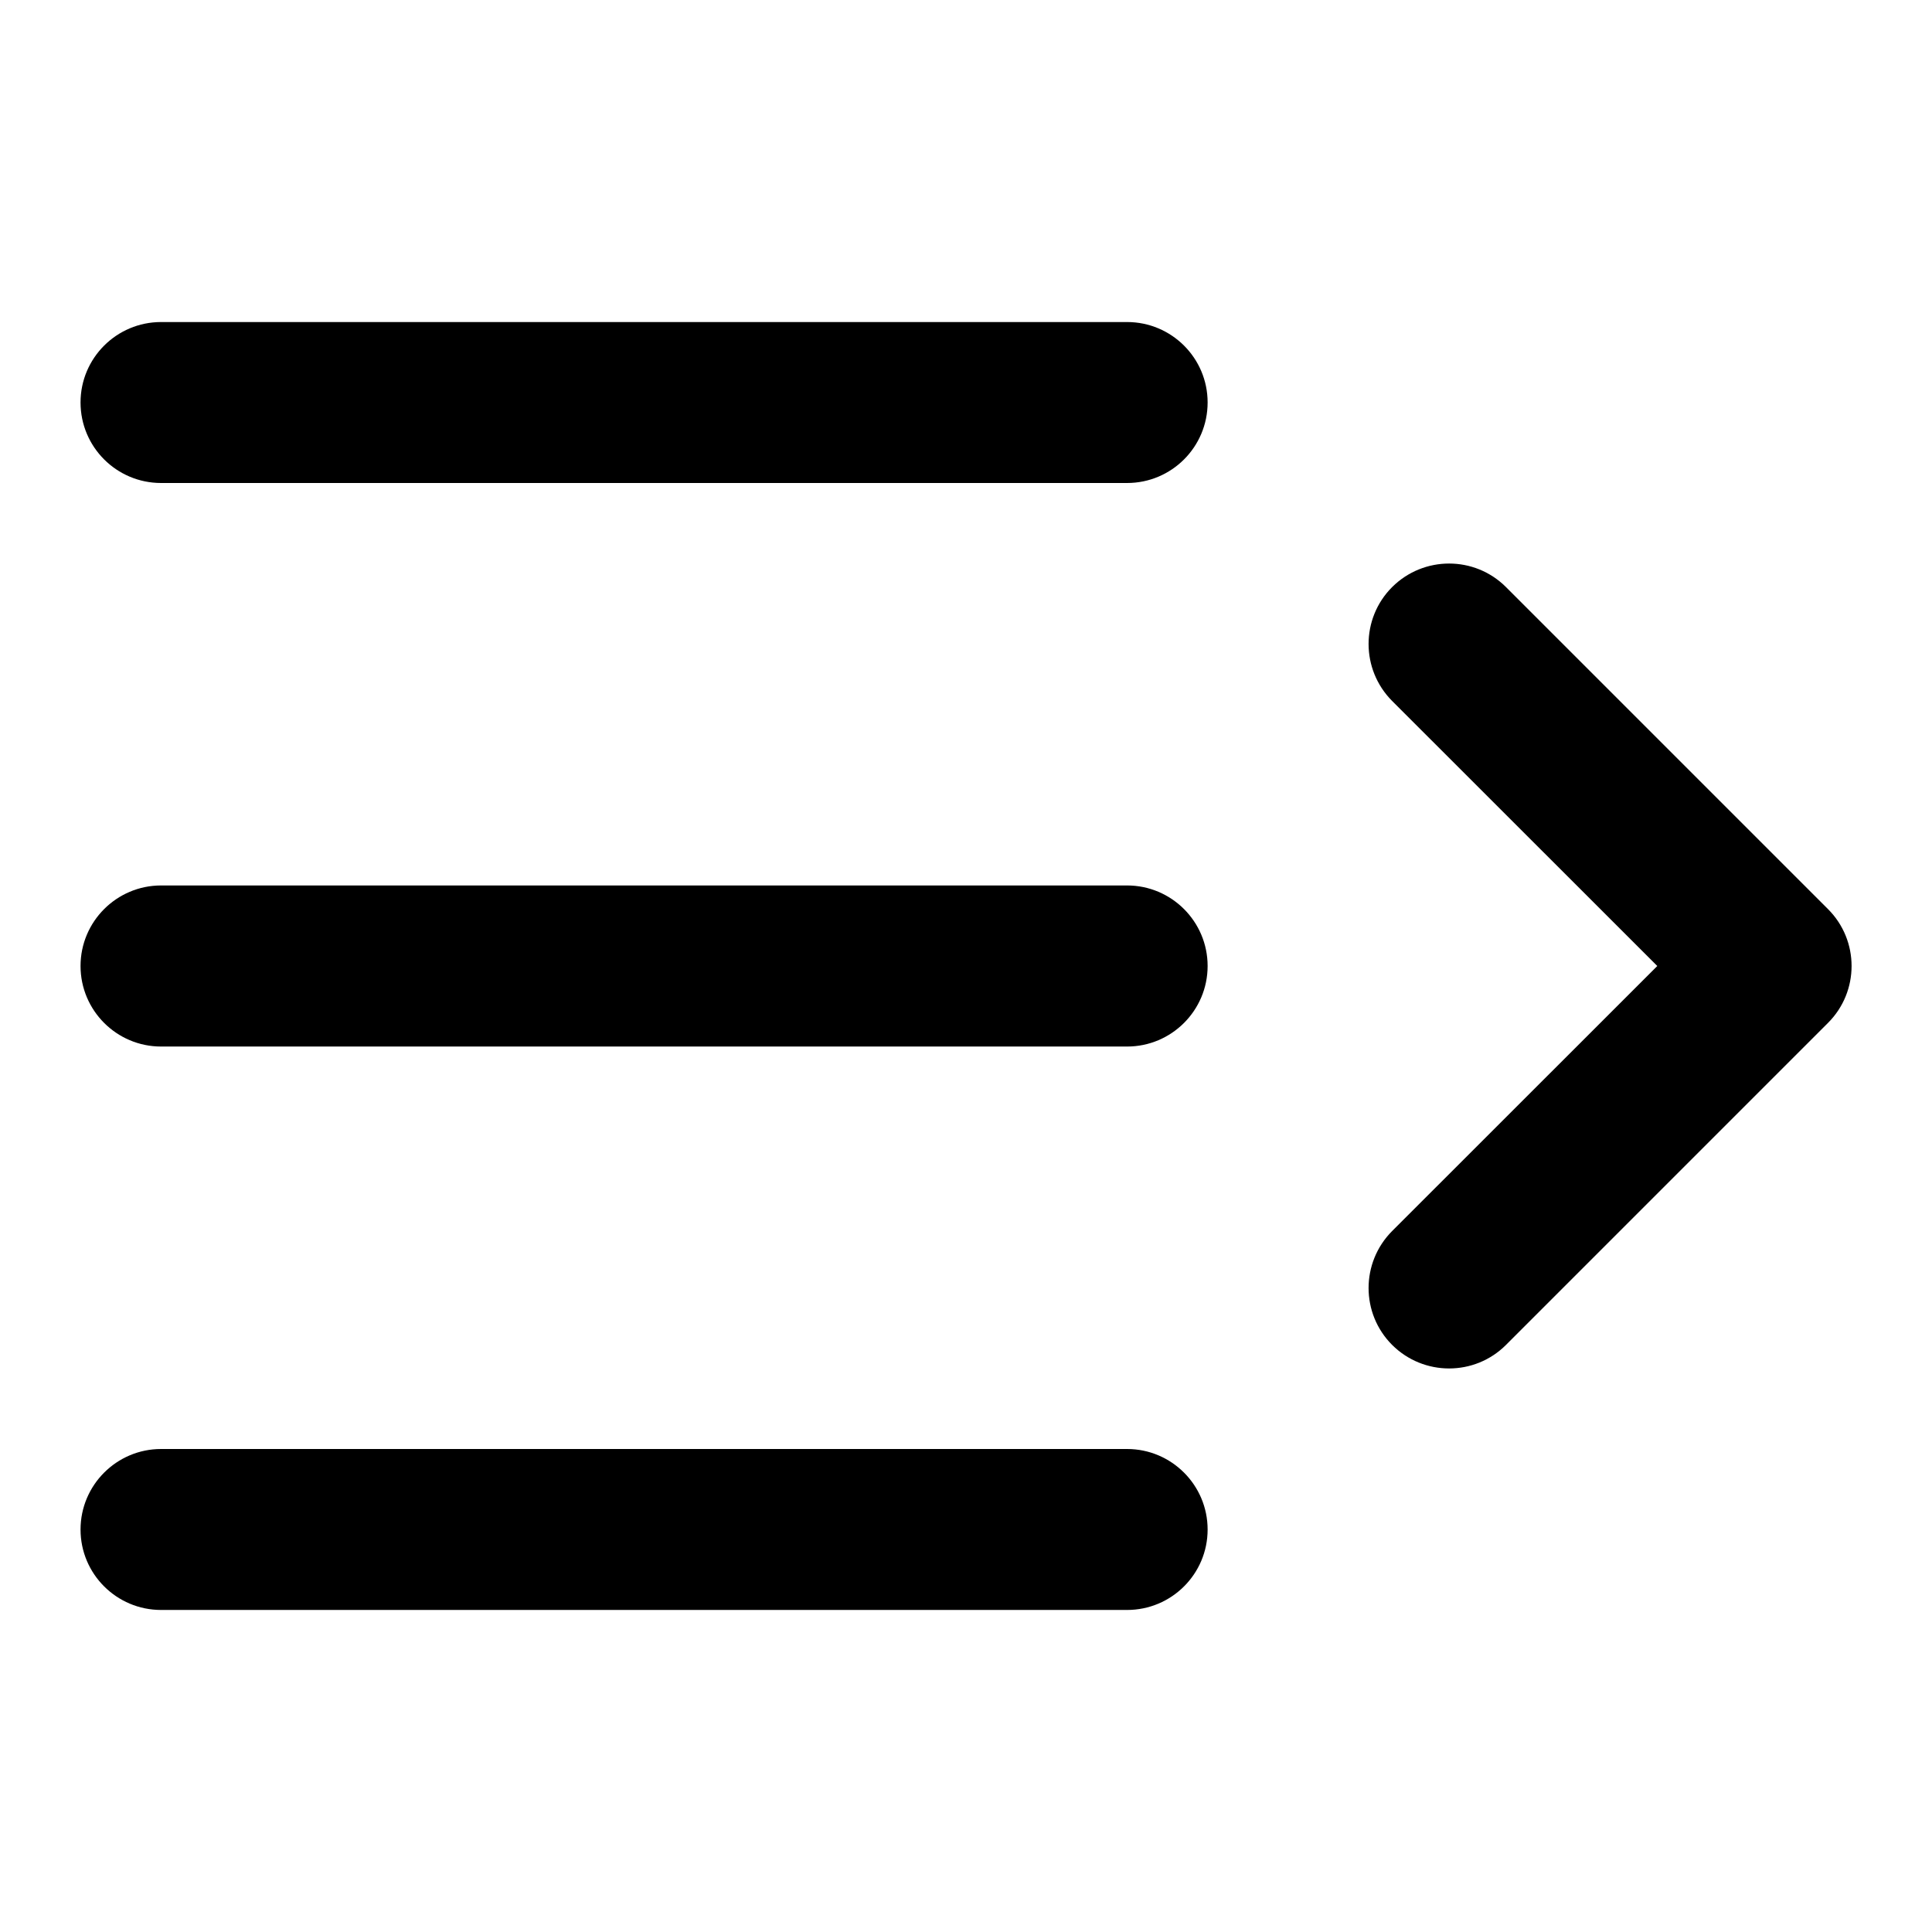
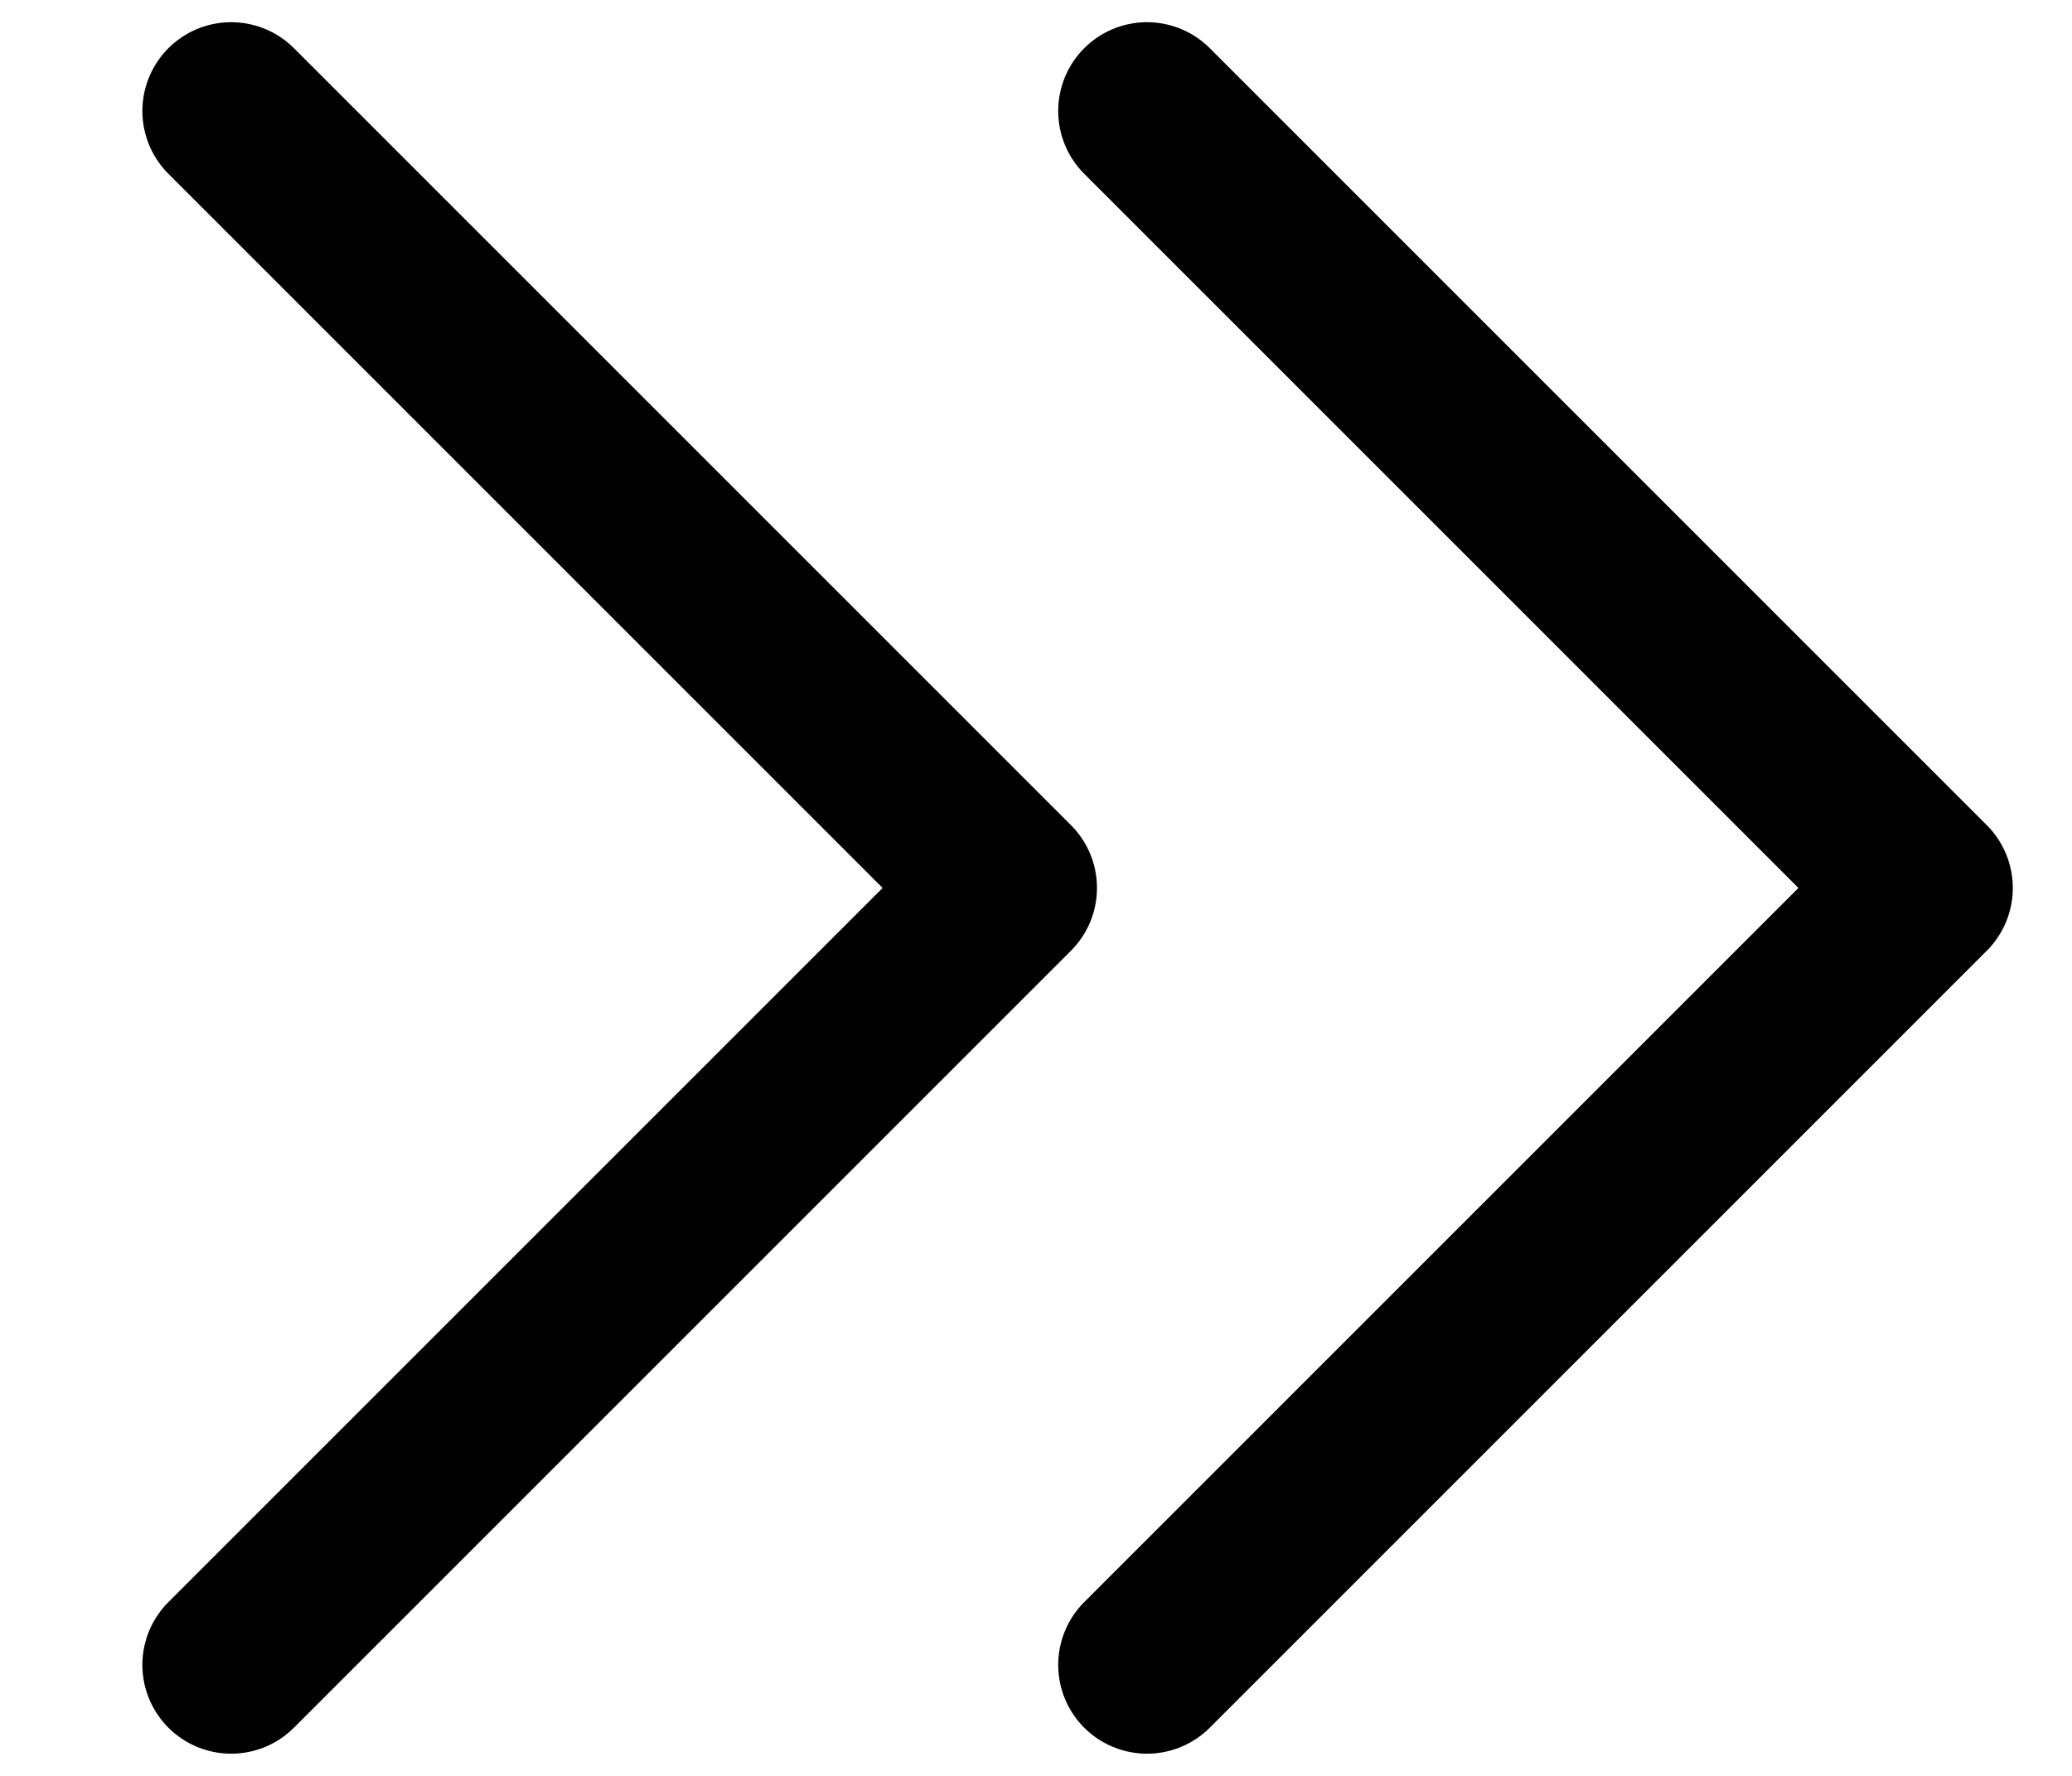
- <svg xmlns="http://www.w3.org/2000/svg" width="16" height="16" viewBox="0 0 16 16" fill="none">
-   <g id="icon_wiki-side-fold_outlined">
-     <g id="Union">
-       <path d="M9.334 2.667C9.702 2.667 10.001 2.965 10.001 3.333C10.001 3.702 9.702 4 9.334 4H1.334C0.966 4 0.667 3.702 0.667 3.333C0.667 2.965 0.966 2.667 1.334 2.667H9.334Z" fill="currentColor" />
-       <path d="M1.334 7.333H9.334C9.702 7.333 10.001 7.632 10.001 8C10.001 8.368 9.702 8.667 9.334 8.667H1.334C0.966 8.667 0.667 8.368 0.667 8C0.667 7.632 0.966 7.333 1.334 7.333Z" fill="currentColor" />
-       <path d="M10.001 12.667C10.001 12.299 9.702 12 9.334 12H1.334C0.966 12 0.667 12.299 0.667 12.667C0.667 13.035 0.966 13.333 1.334 13.333H9.334C9.702 13.333 10.001 13.035 10.001 12.667Z" fill="currentColor" />
-       <path d="M11.529 5.805C11.269 5.544 11.269 5.122 11.529 4.862C11.79 4.602 12.212 4.602 12.472 4.862L15.139 7.529C15.399 7.789 15.399 8.211 15.139 8.471L12.472 11.138C12.212 11.398 11.79 11.398 11.529 11.138C11.269 10.878 11.269 10.456 11.529 10.195L13.725 8L11.529 5.805Z" fill="currentColor" />
-     </g>
-   </g>
+ <svg xmlns="http://www.w3.org/2000/svg" width="14" height="12" viewBox="0 0 14 12" fill="none">
+   <path d="M7.75 11.25L13 6L7.75 0.75" stroke="currentColor" stroke-width="1.2" stroke-miterlimit="10" stroke-linecap="round" stroke-linejoin="round" />
+   <path d="M1.562 11.25L6.812 6L1.562 0.75" stroke="currentColor" stroke-width="1.2" stroke-miterlimit="10" stroke-linecap="round" stroke-linejoin="round" />
</svg>
